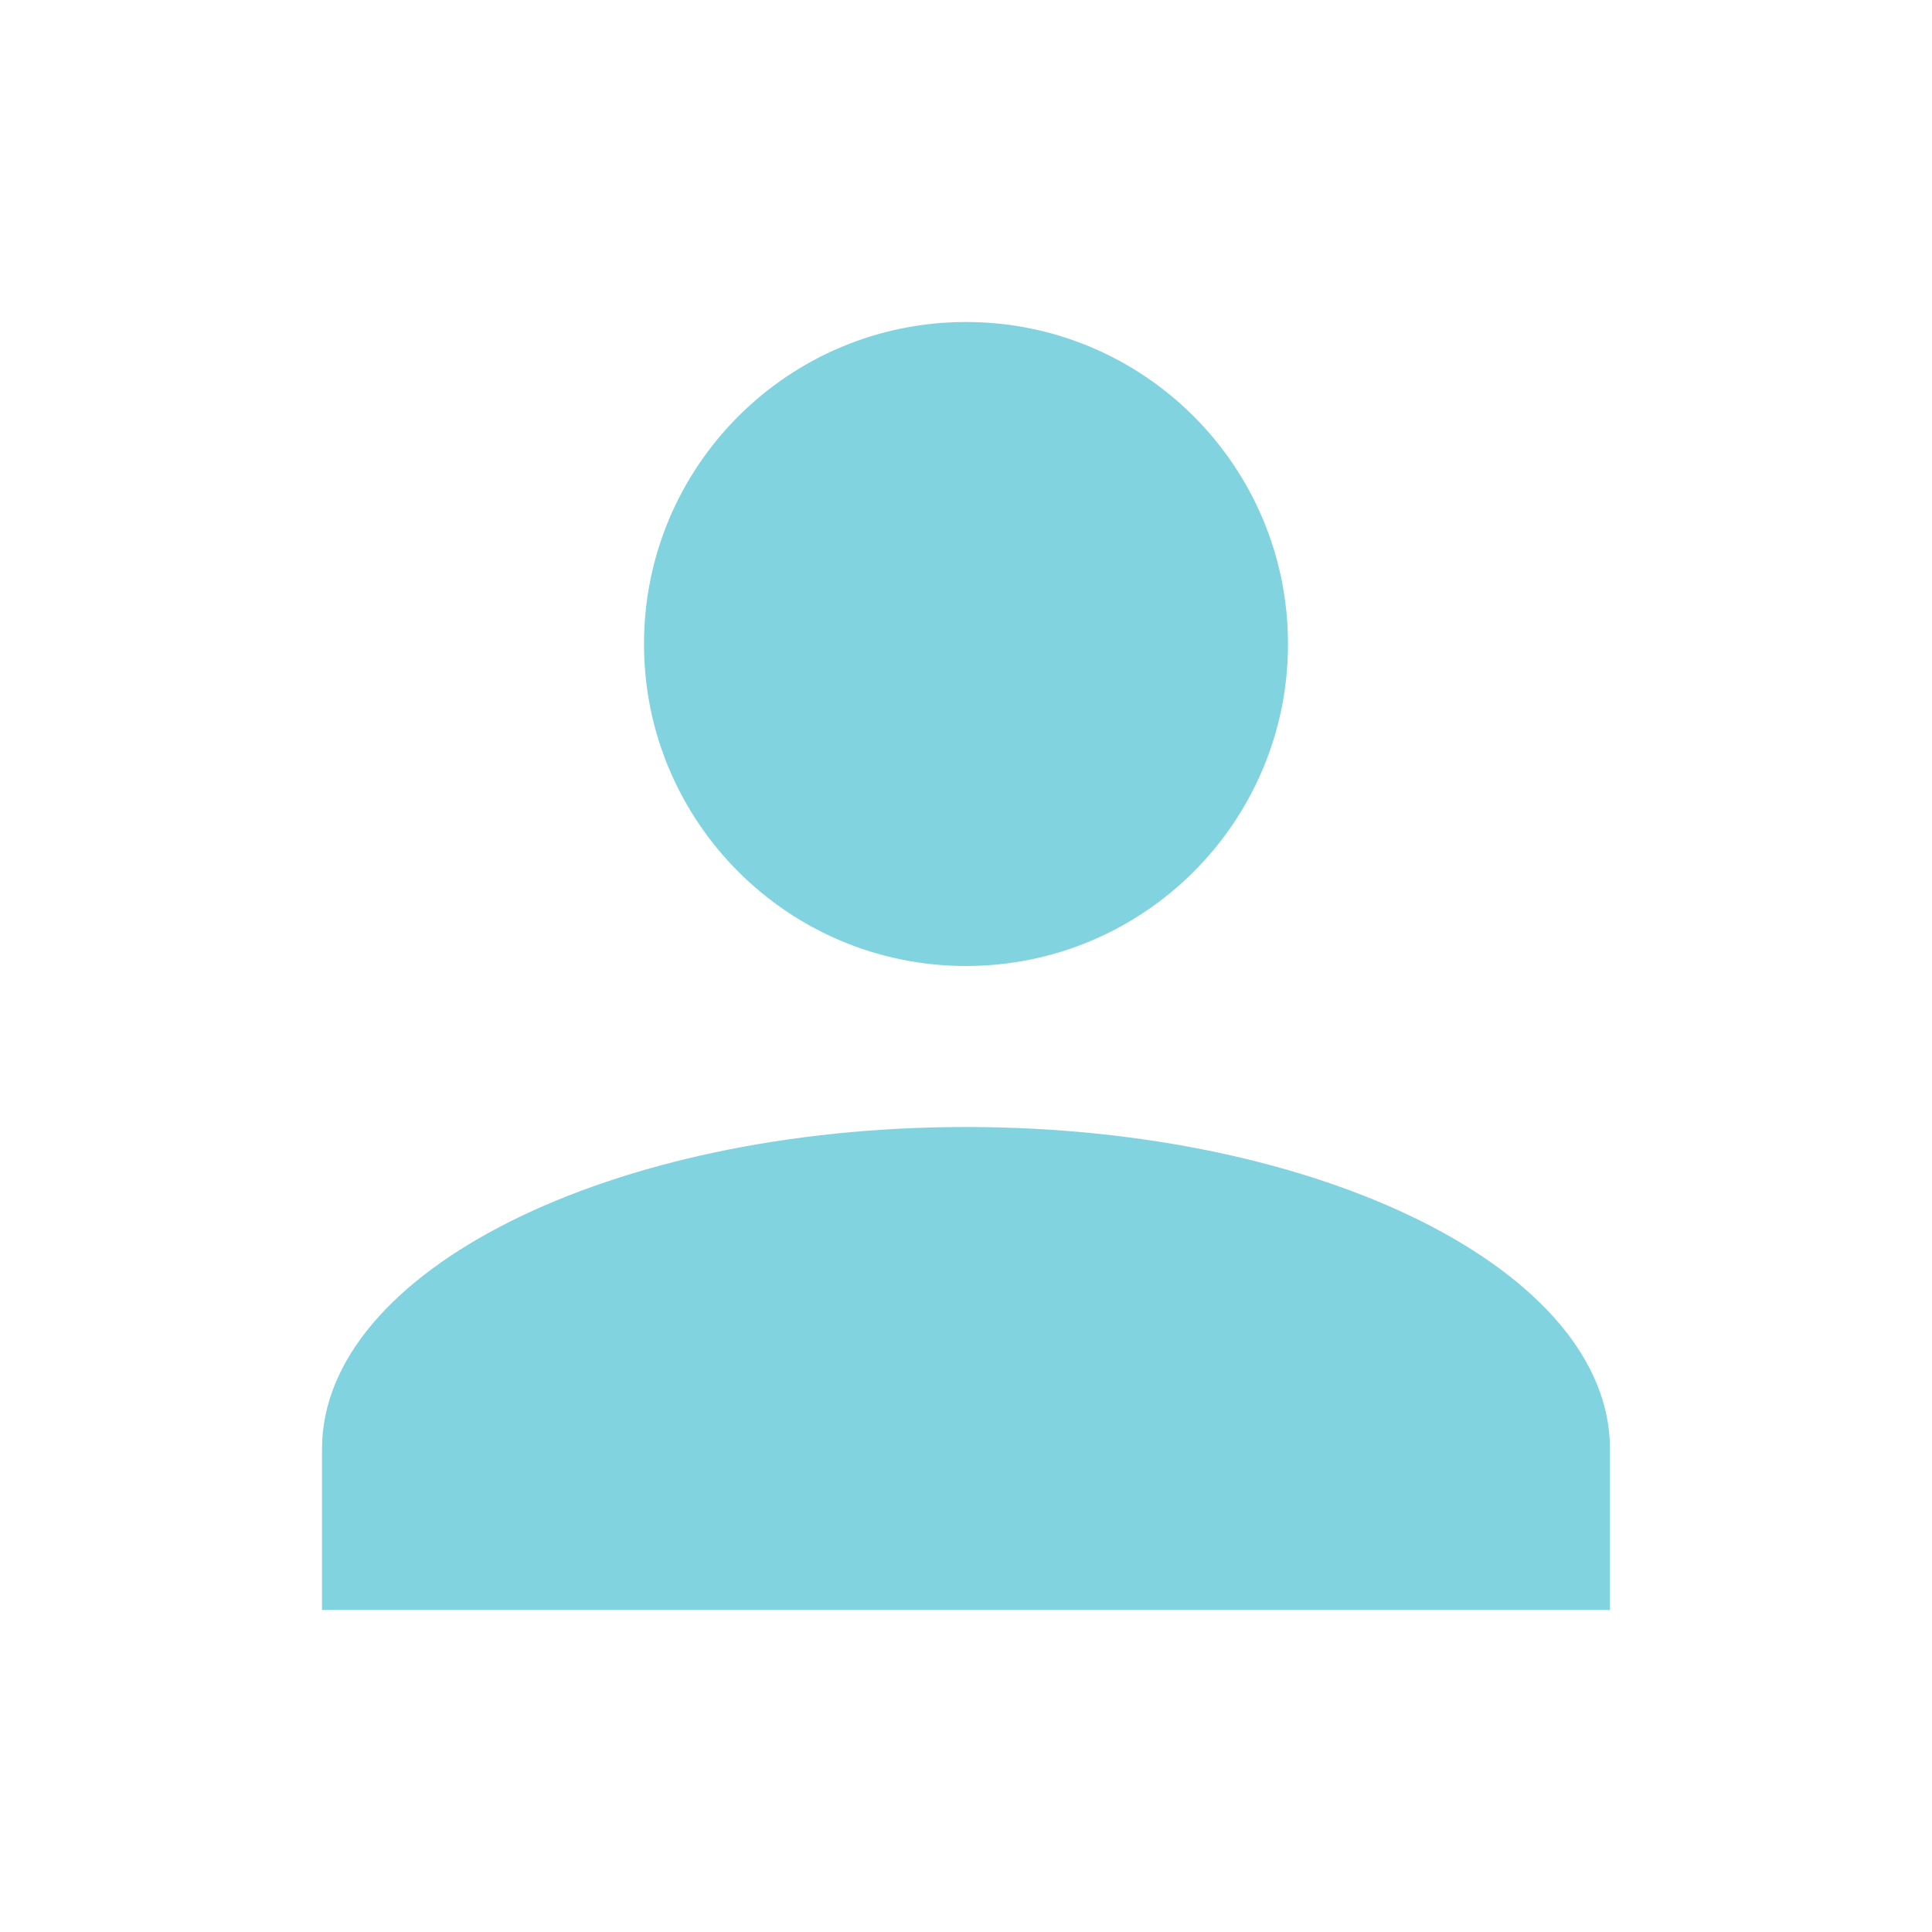
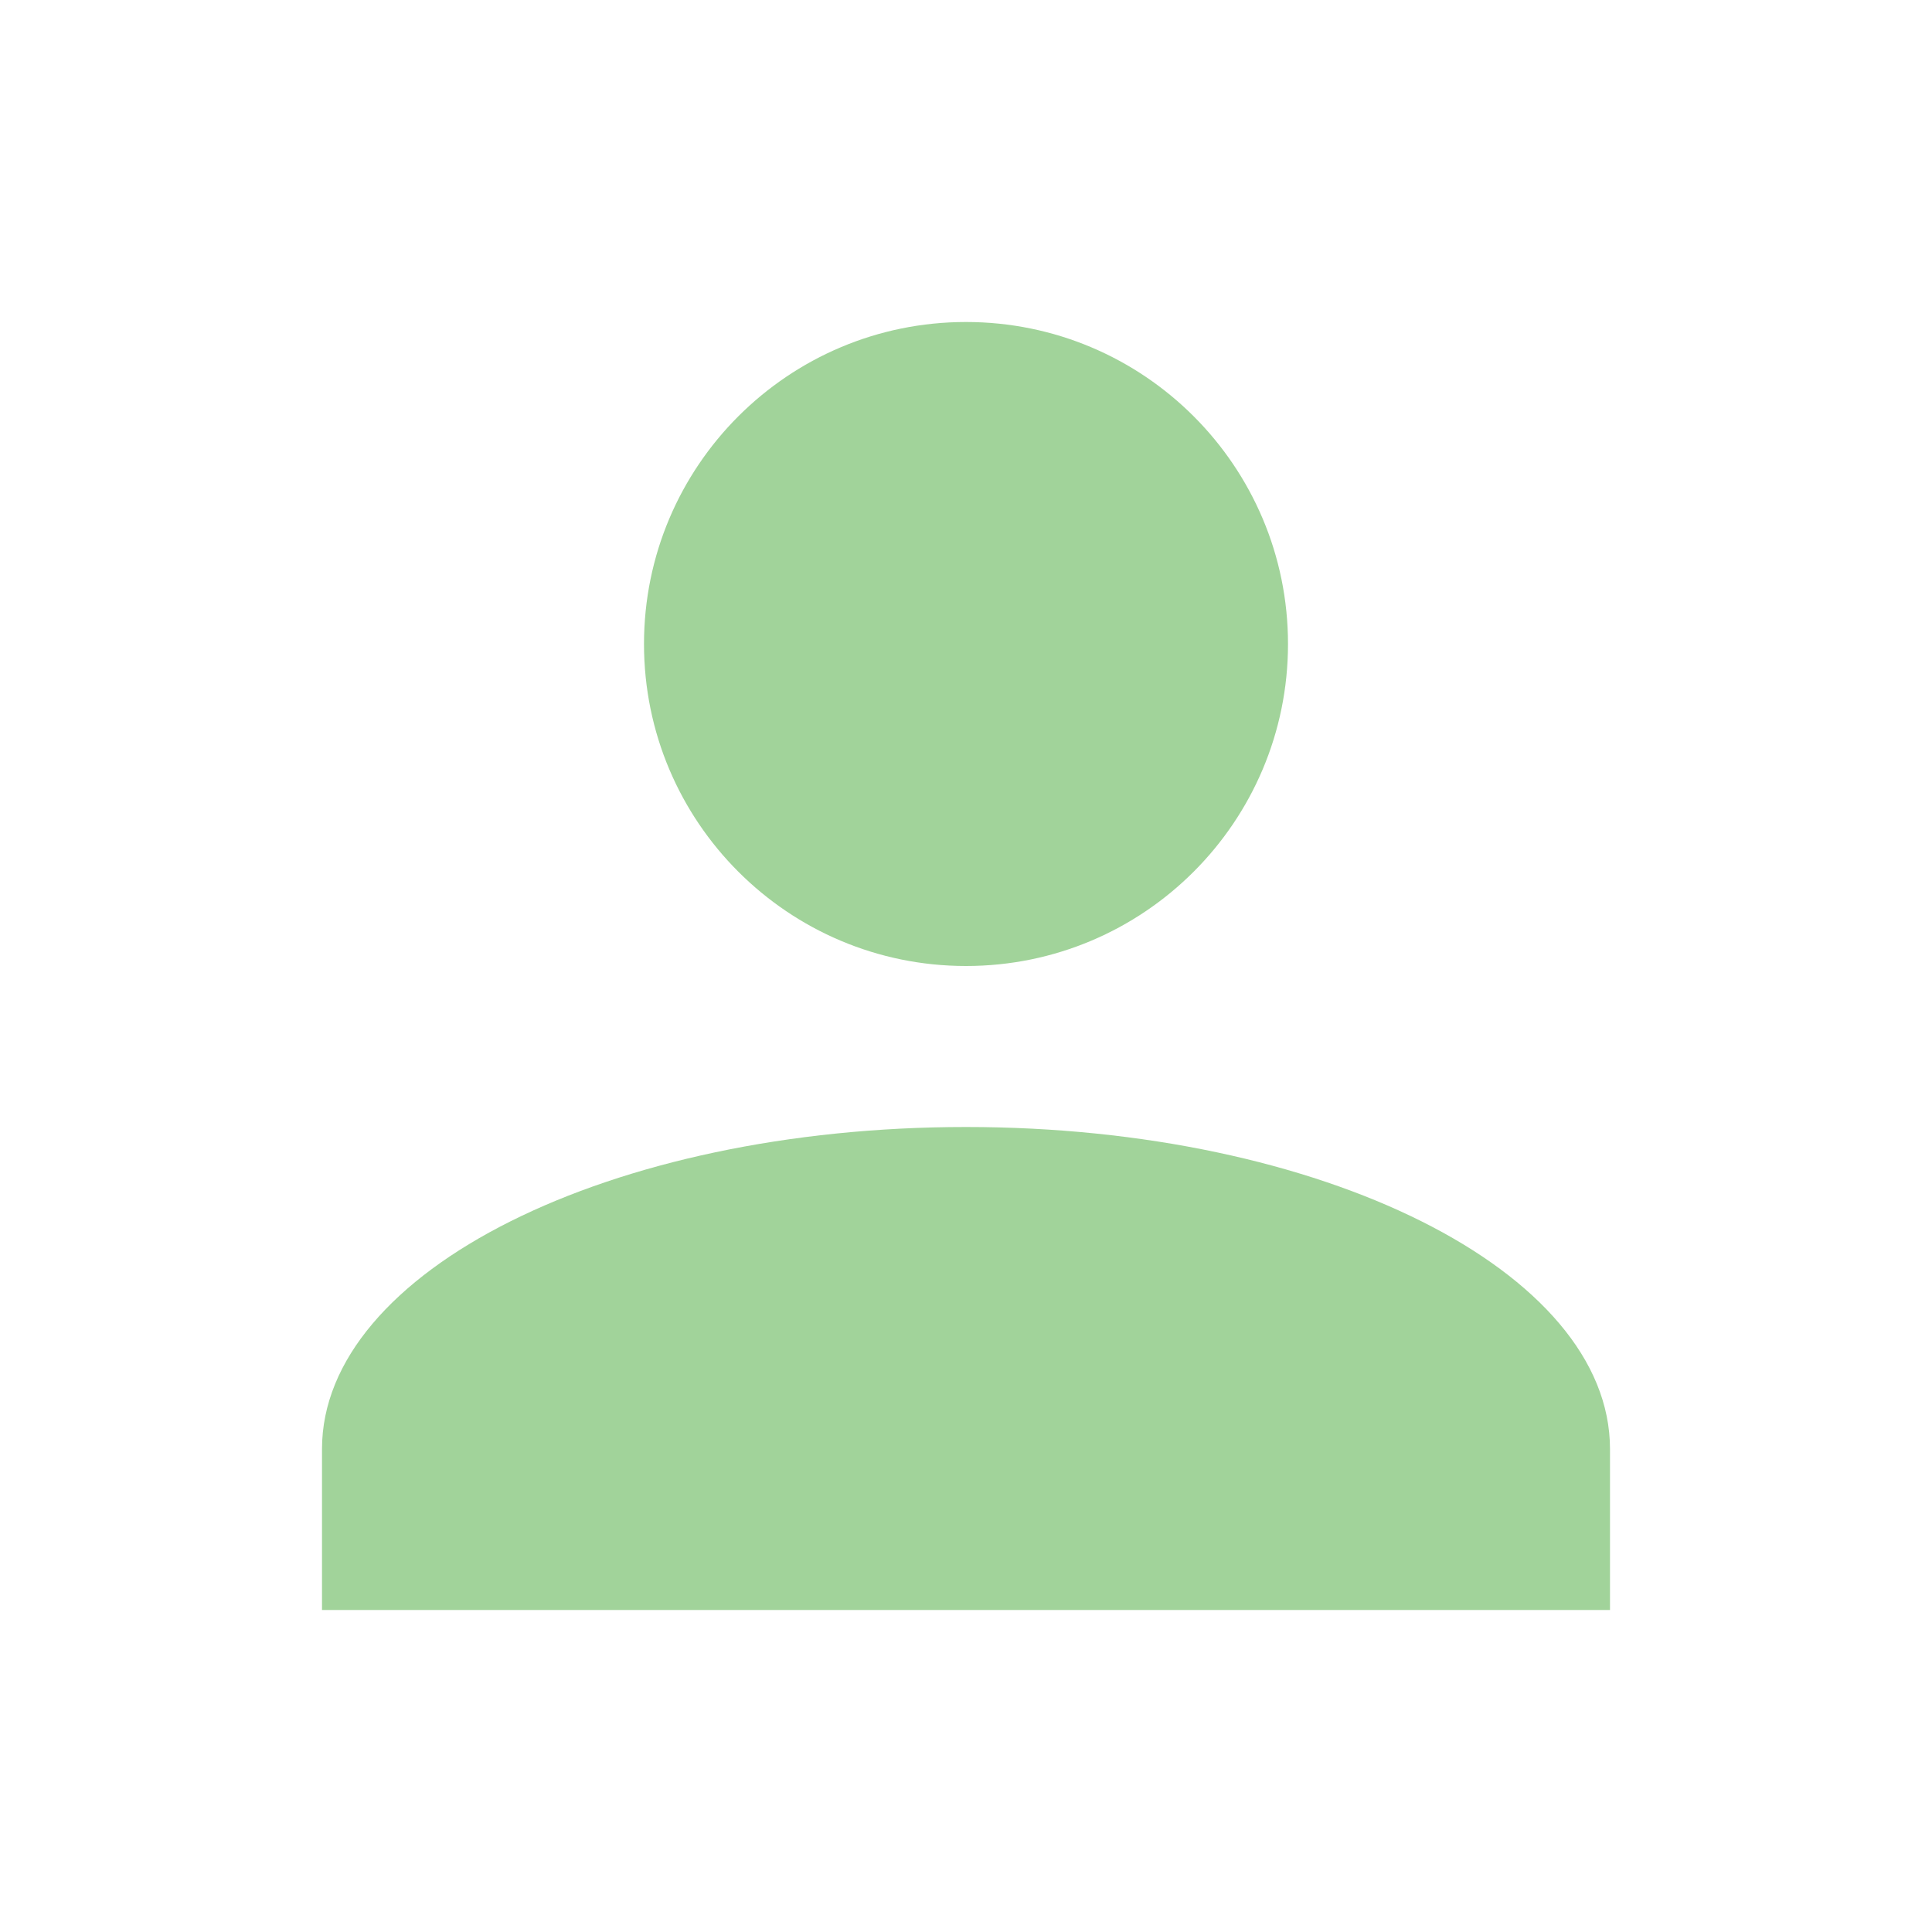
- <svg xmlns="http://www.w3.org/2000/svg" fill="#82D3E0" preserveAspectRatio="xMidYMid meet" id="mdi-account" viewBox="0 0 24 24">
+ <svg xmlns="http://www.w3.org/2000/svg" fill="#A1D39A" preserveAspectRatio="xMidYMid meet" id="mdi-account" viewBox="0 0 24 24">
  <path d="M12,4A4,4 0 0,1 16,8A4,4 0 0,1 12,12A4,4 0 0,1 8,8A4,4 0 0,1 12,4M12,14C16.42,14 20,15.79 20,18V20H4V18C4,15.79 7.58,14 12,14Z" />
</svg>
